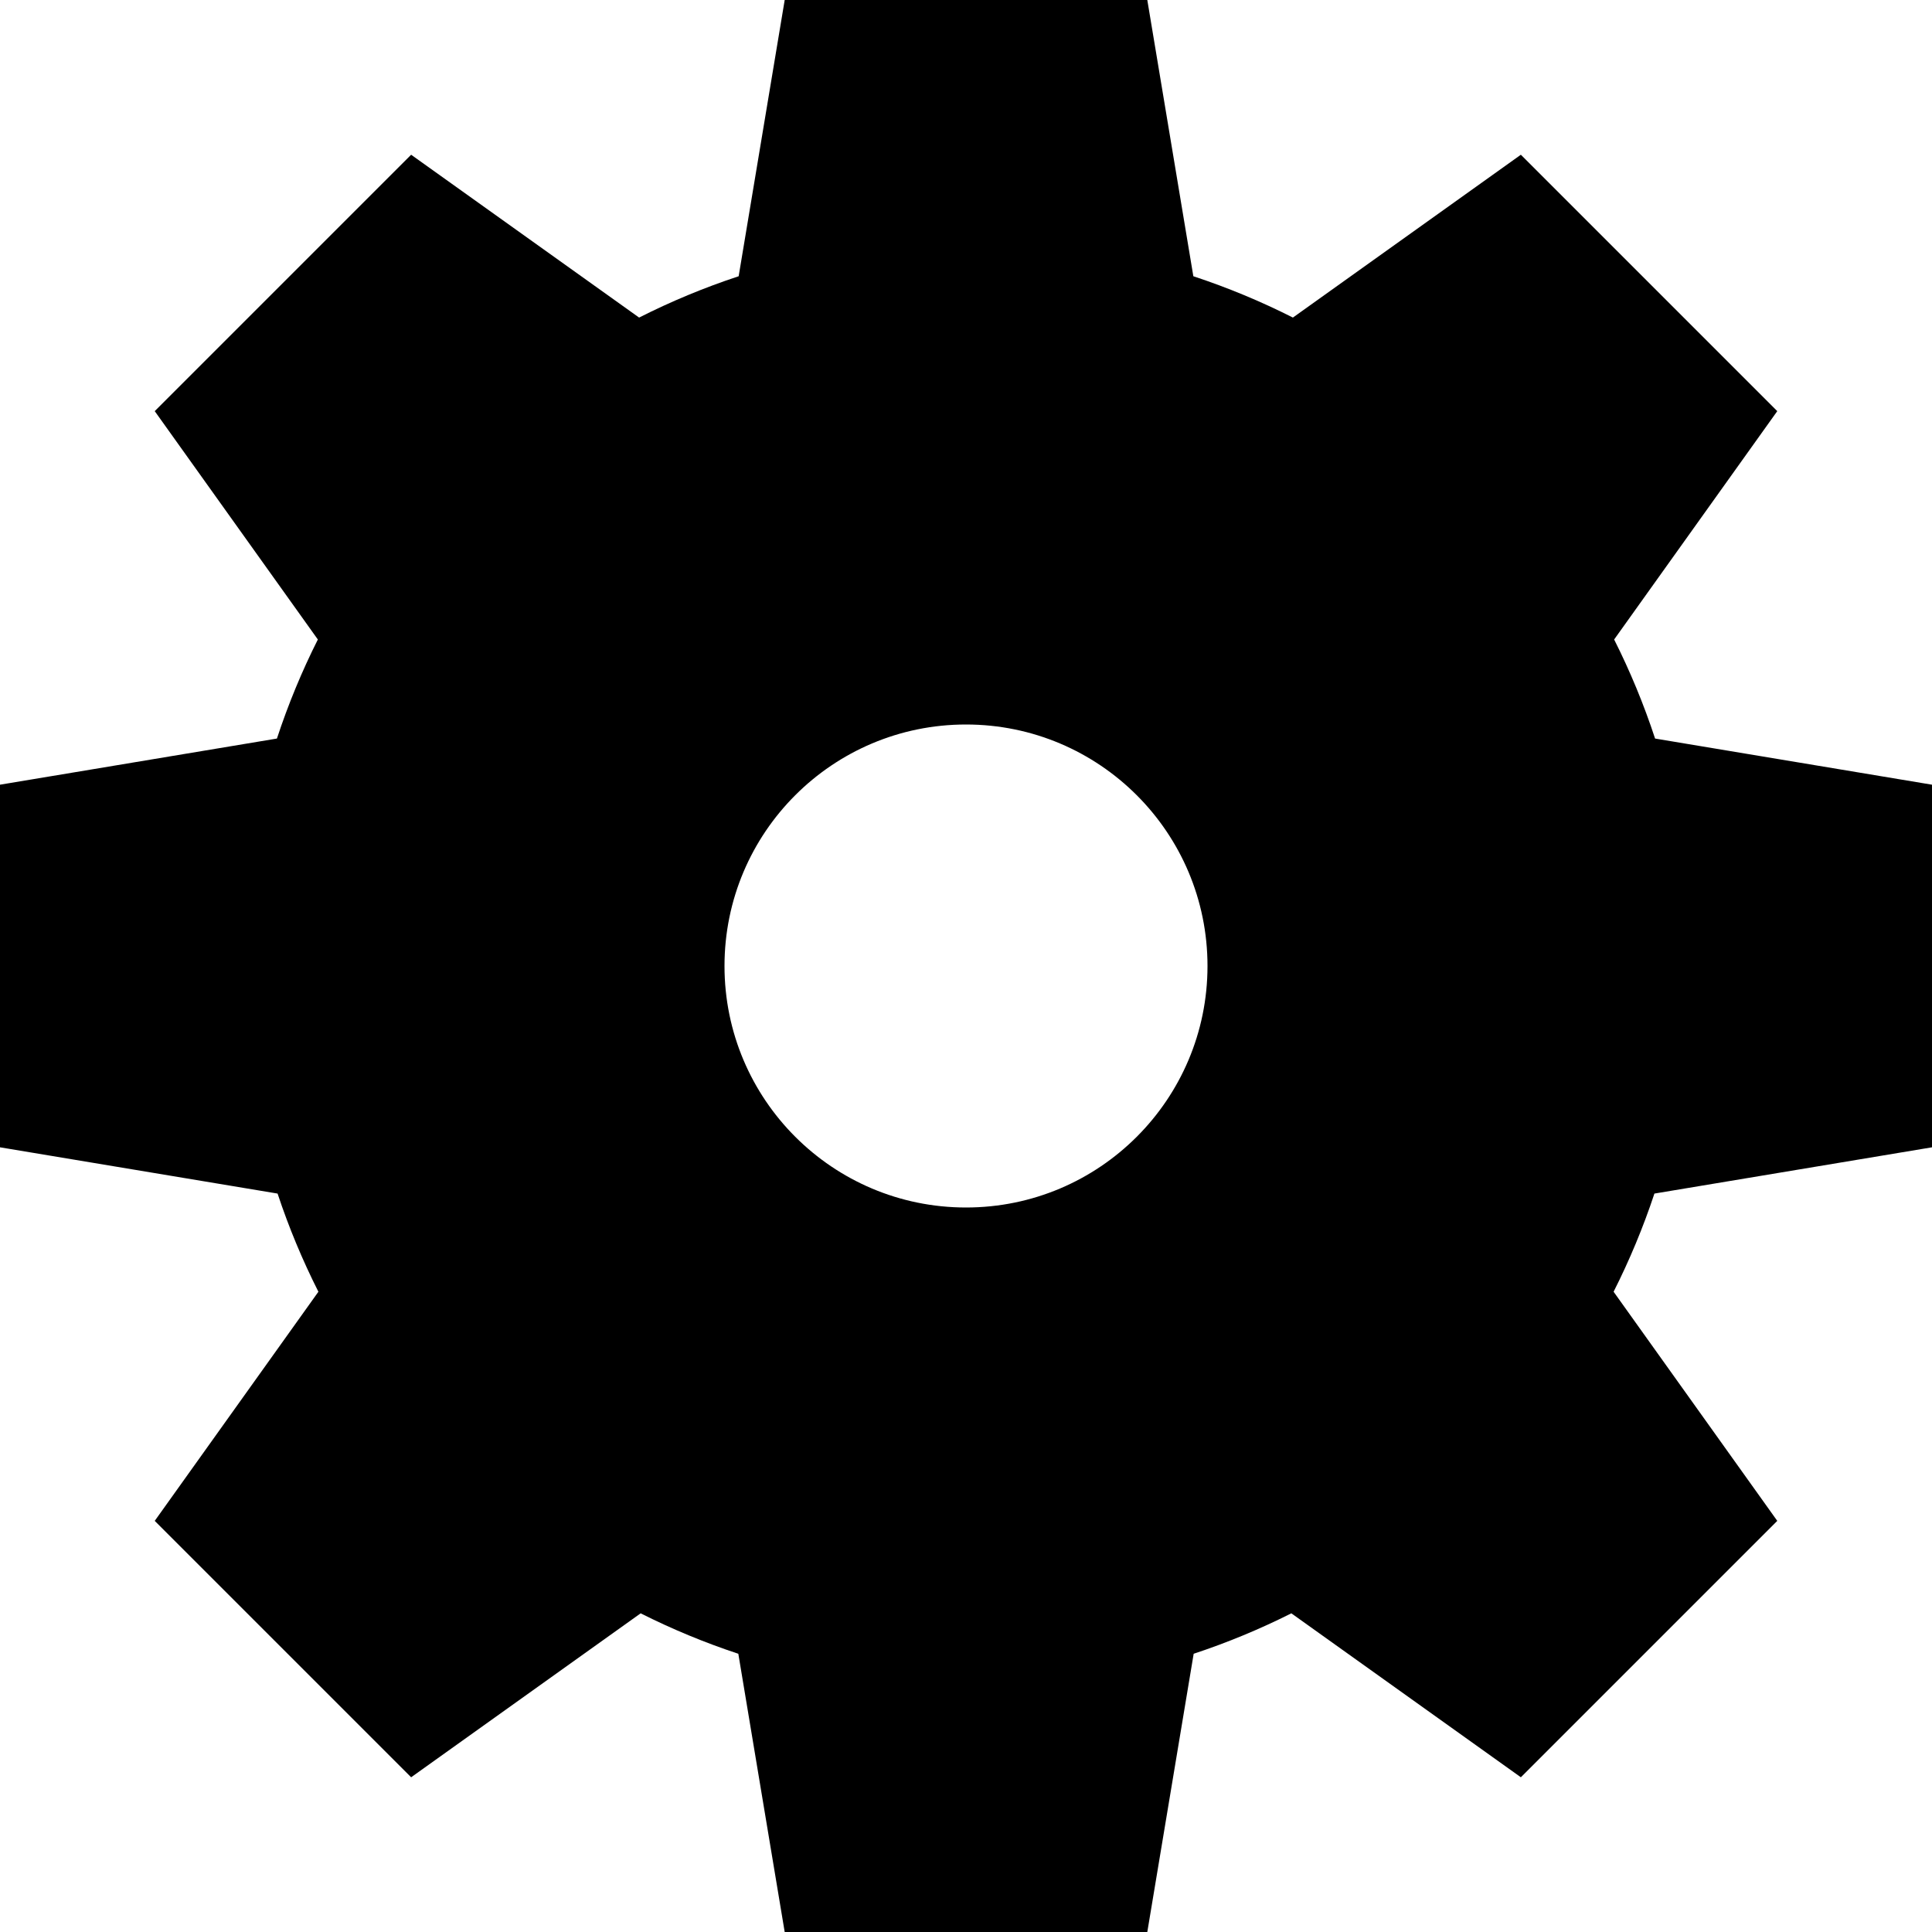
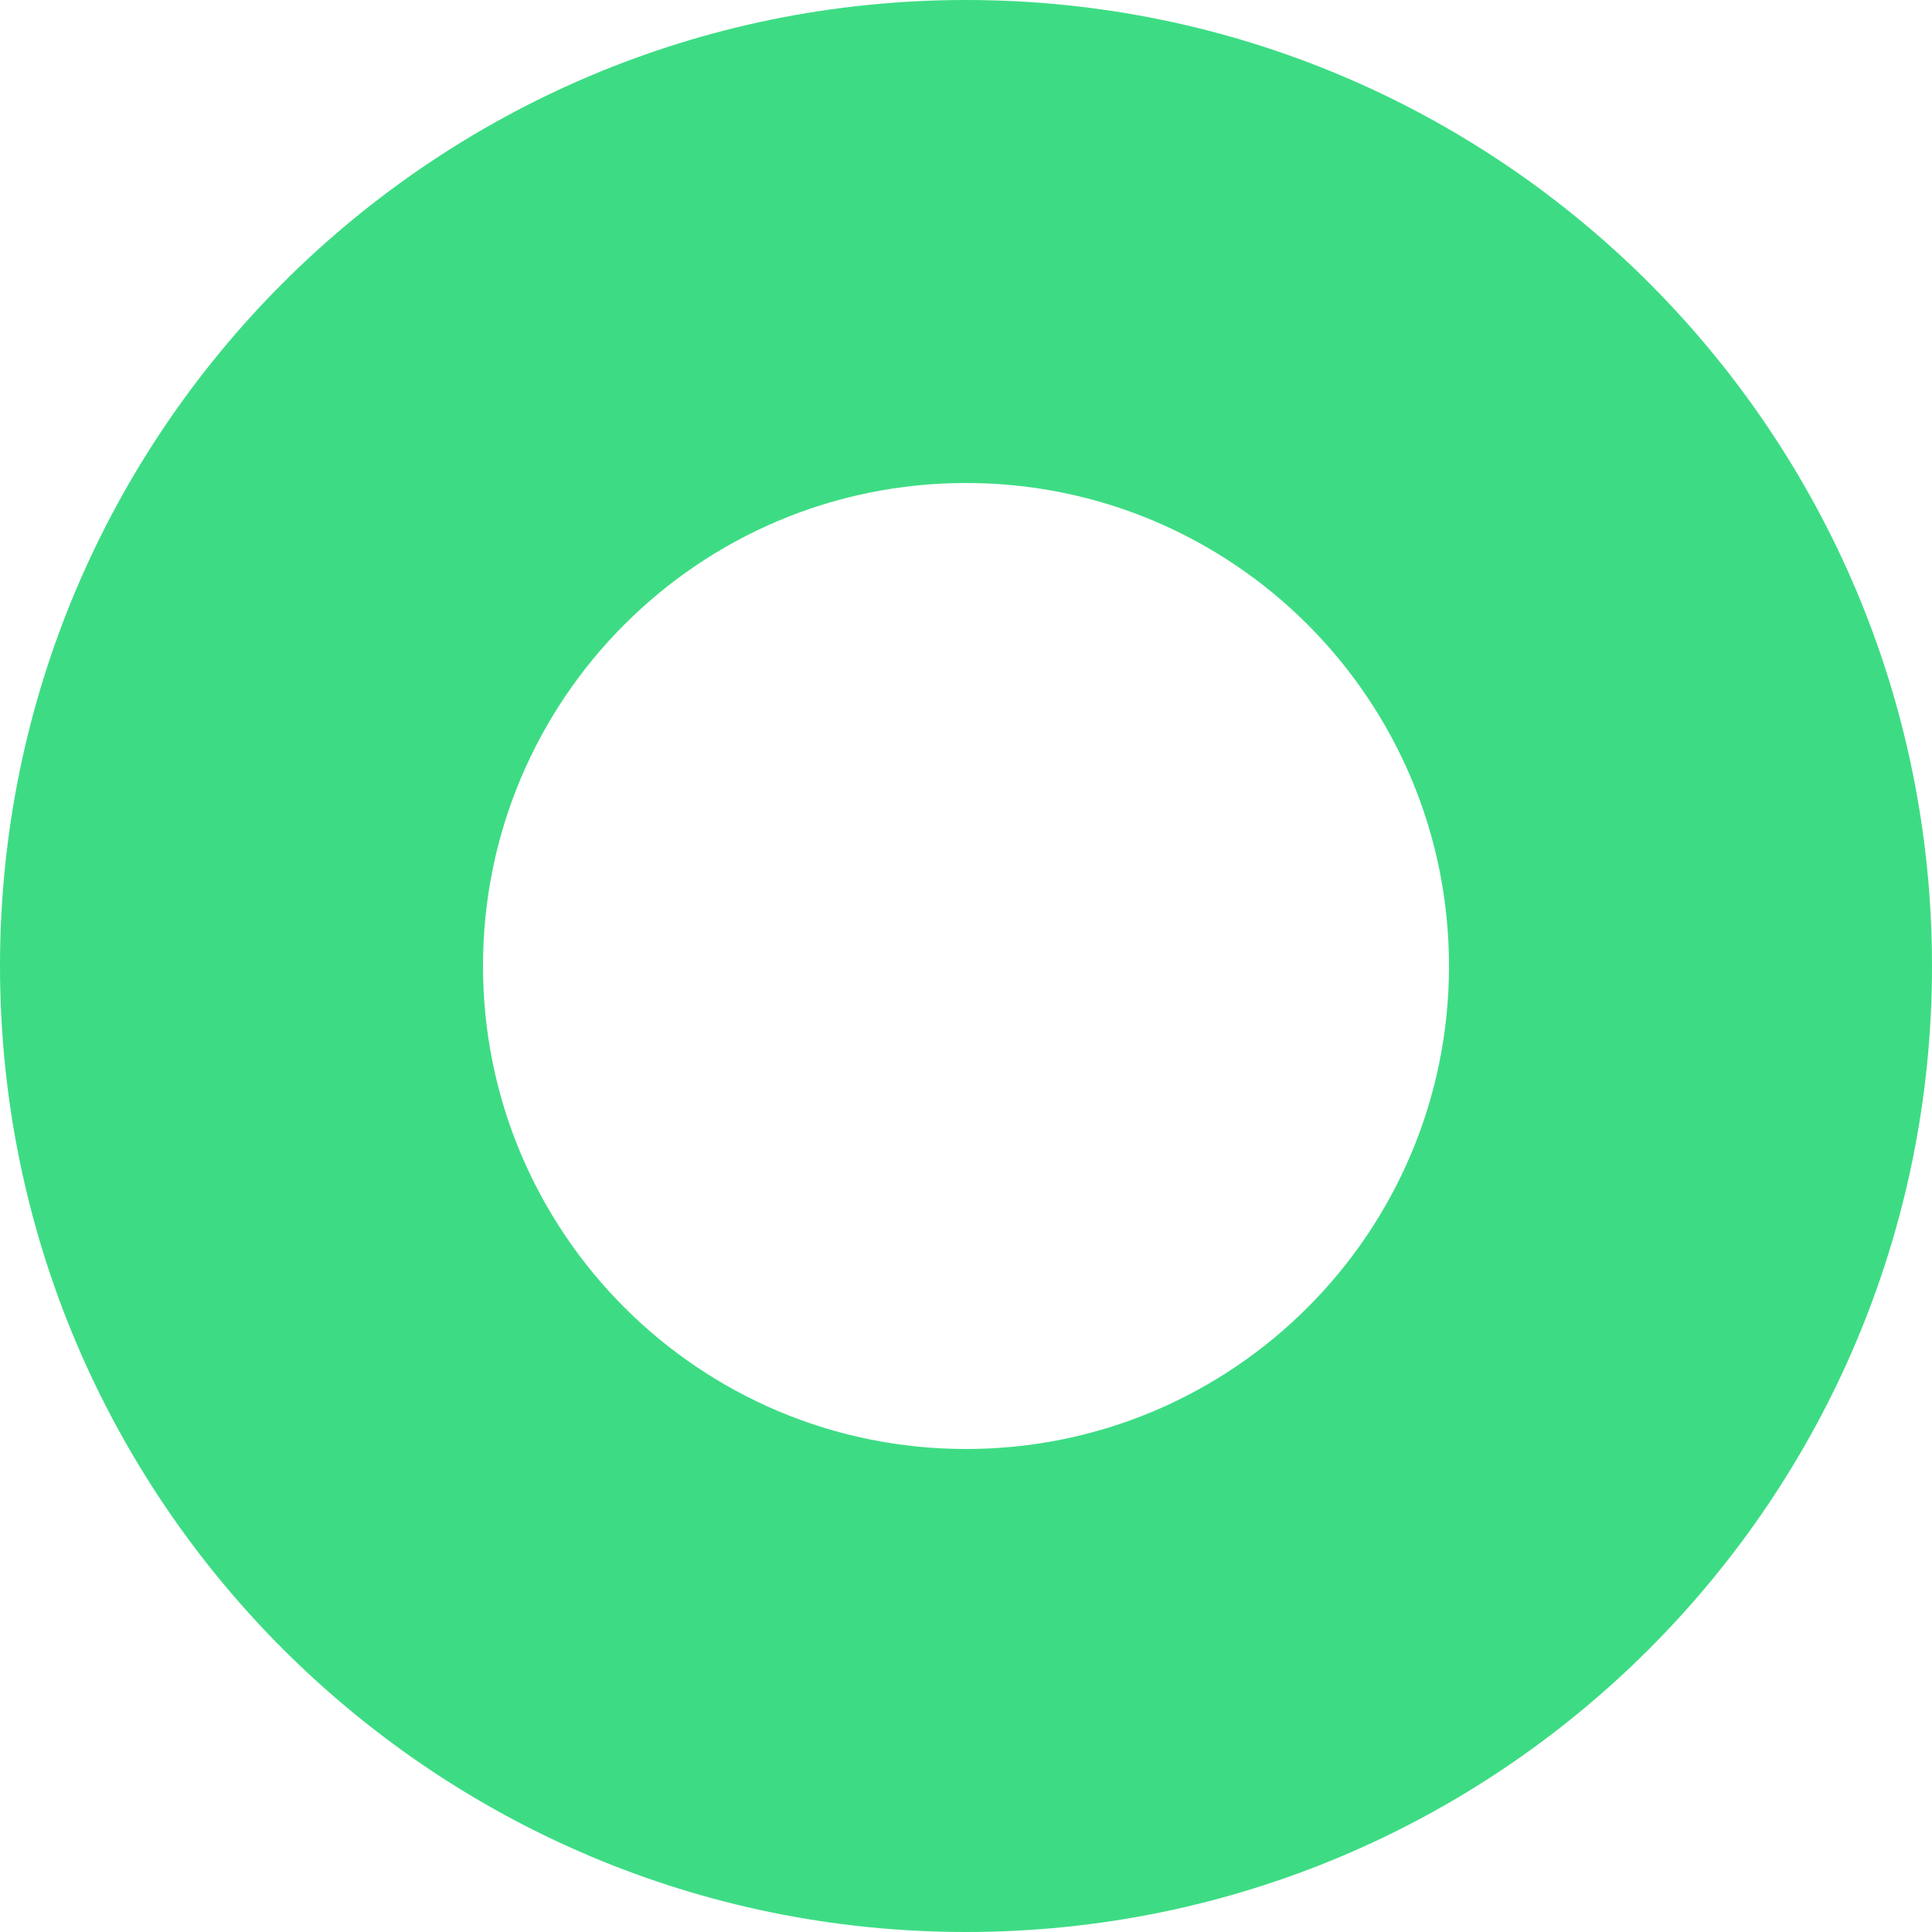
- <svg xmlns="http://www.w3.org/2000/svg" version="1.1" id="Capa_1" x="0px" y="0px" width="533.333px" height="533.333px" viewBox="0 0 533.333 533.333" style="enable-background:new 0 0 533.333 533.333;" xml:space="preserve">
-   <g>
-     <path d="M533.333,316.716V216.618l-76.444-12.74c-3.104-9.444-6.888-18.577-11.301-27.344l45.029-63.039l-70.779-70.781   l-62.931,44.951c-8.807-4.456-17.987-8.275-27.482-11.408L316.715,0H216.618l-12.709,76.258   c-9.495,3.132-18.676,6.952-27.482,11.408l-62.932-44.951l-70.78,70.781l45.028,63.04c-4.412,8.766-8.195,17.899-11.298,27.343   L0,216.618v100.098l76.624,12.771c3.104,9.358,6.88,18.41,11.271,27.101l-45.181,63.254l70.78,70.779l63.362-45.258   c8.646,4.349,17.651,8.088,26.96,11.163l12.801,76.808h100.098l12.801-76.81c9.312-3.076,18.313-6.814,26.962-11.162l63.36,45.257   l70.779-70.779l-45.18-63.253c4.392-8.689,8.166-17.741,11.271-27.1L533.333,316.716z M266.667,333.333   c-36.819,0-66.667-29.846-66.667-66.666C200,229.848,229.848,200,266.667,200c36.82,0,66.667,29.848,66.667,66.667   C333.333,303.487,303.487,333.333,266.667,333.333z" />
-   </g>
-   <g>
- </g>
-   <g>
- </g>
-   <g>
- </g>
-   <g>
- </g>
-   <g>
- </g>
-   <g>
- </g>
-   <g>
- </g>
-   <g>
- </g>
-   <g>
- </g>
-   <g>
- </g>
-   <g>
- </g>
-   <g>
- </g>
-   <g>
- </g>
-   <g>
- </g>
-   <g>
- </g>
+ <svg xmlns="http://www.w3.org/2000/svg" width="38" height="38" viewBox="0 0 38 38" fill="none">
+   <path fill-rule="evenodd" clip-rule="evenodd" d="M19 38C29.493 38 38 29.493 38 19C38 8.507 29.493 0 19 0C8.507 0 0 8.507 0 19C0 29.493 8.507 38 19 38ZM19 28.5C24.247 28.5 28.5 24.247 28.5 19C28.5 13.753 24.247 9.5 19 9.5C13.753 9.5 9.5 13.753 9.5 19C9.5 24.247 13.753 28.5 19 28.5Z" fill="#3DDC84" />
</svg>
